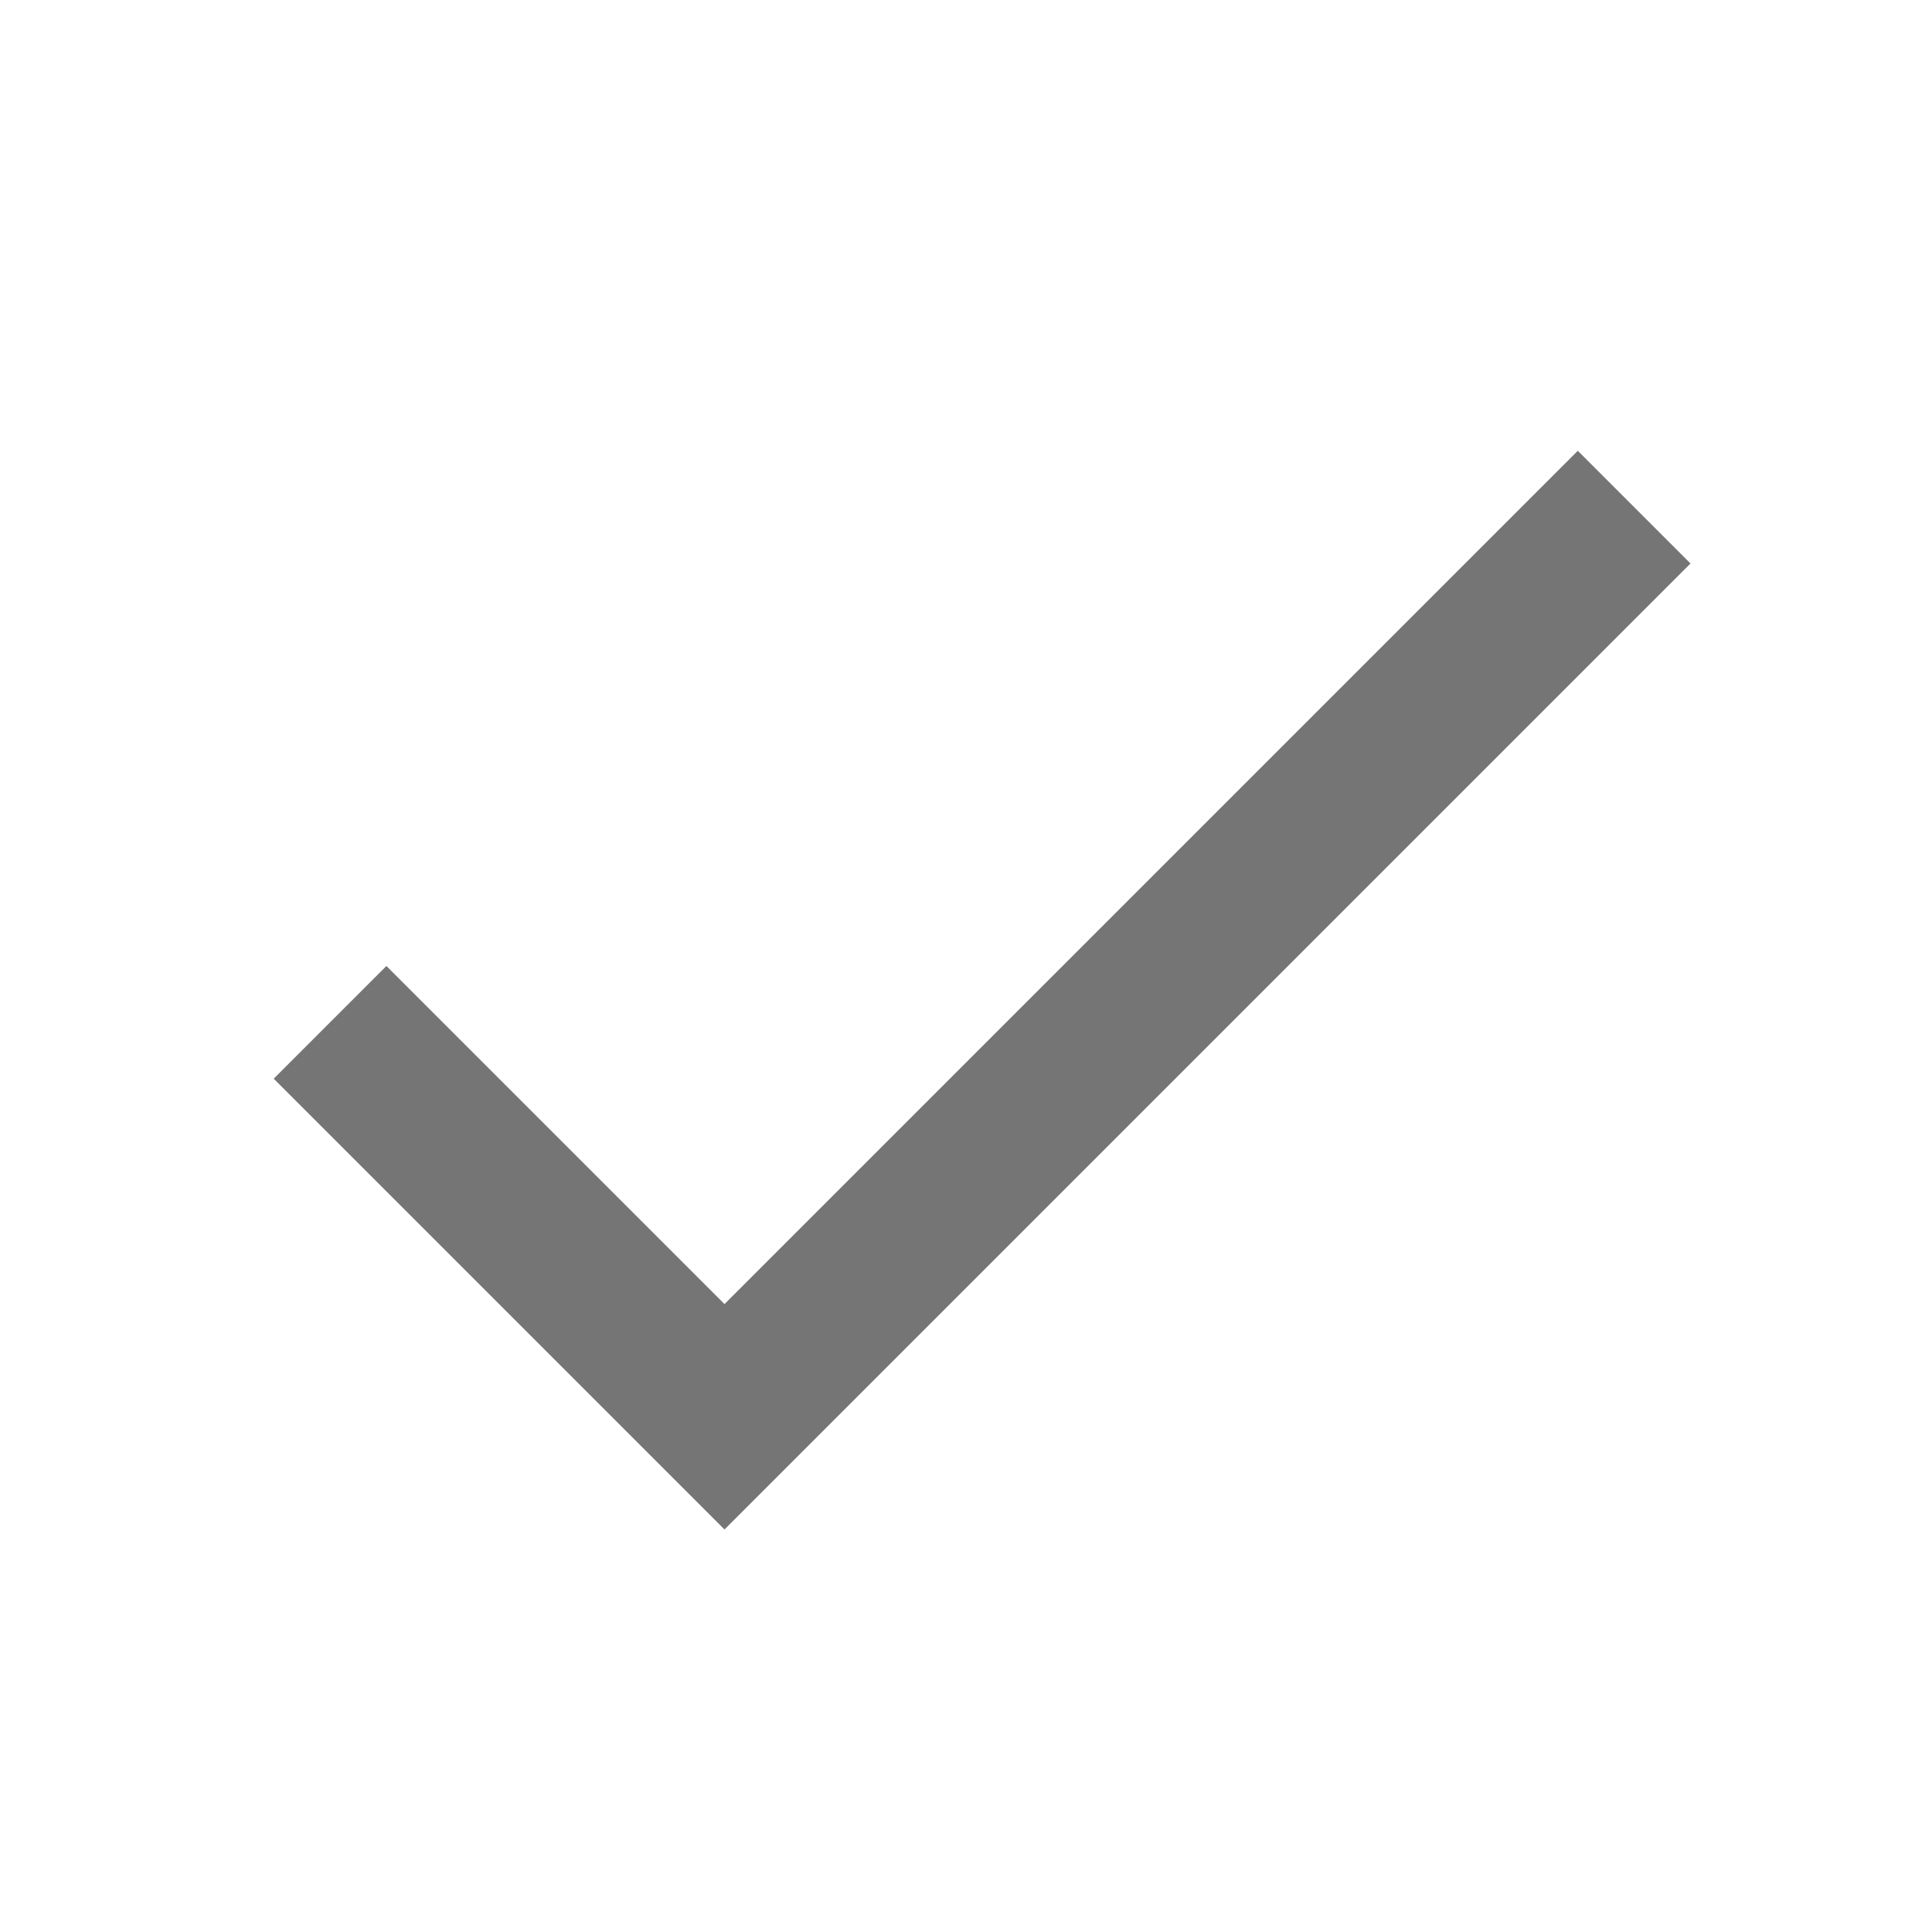
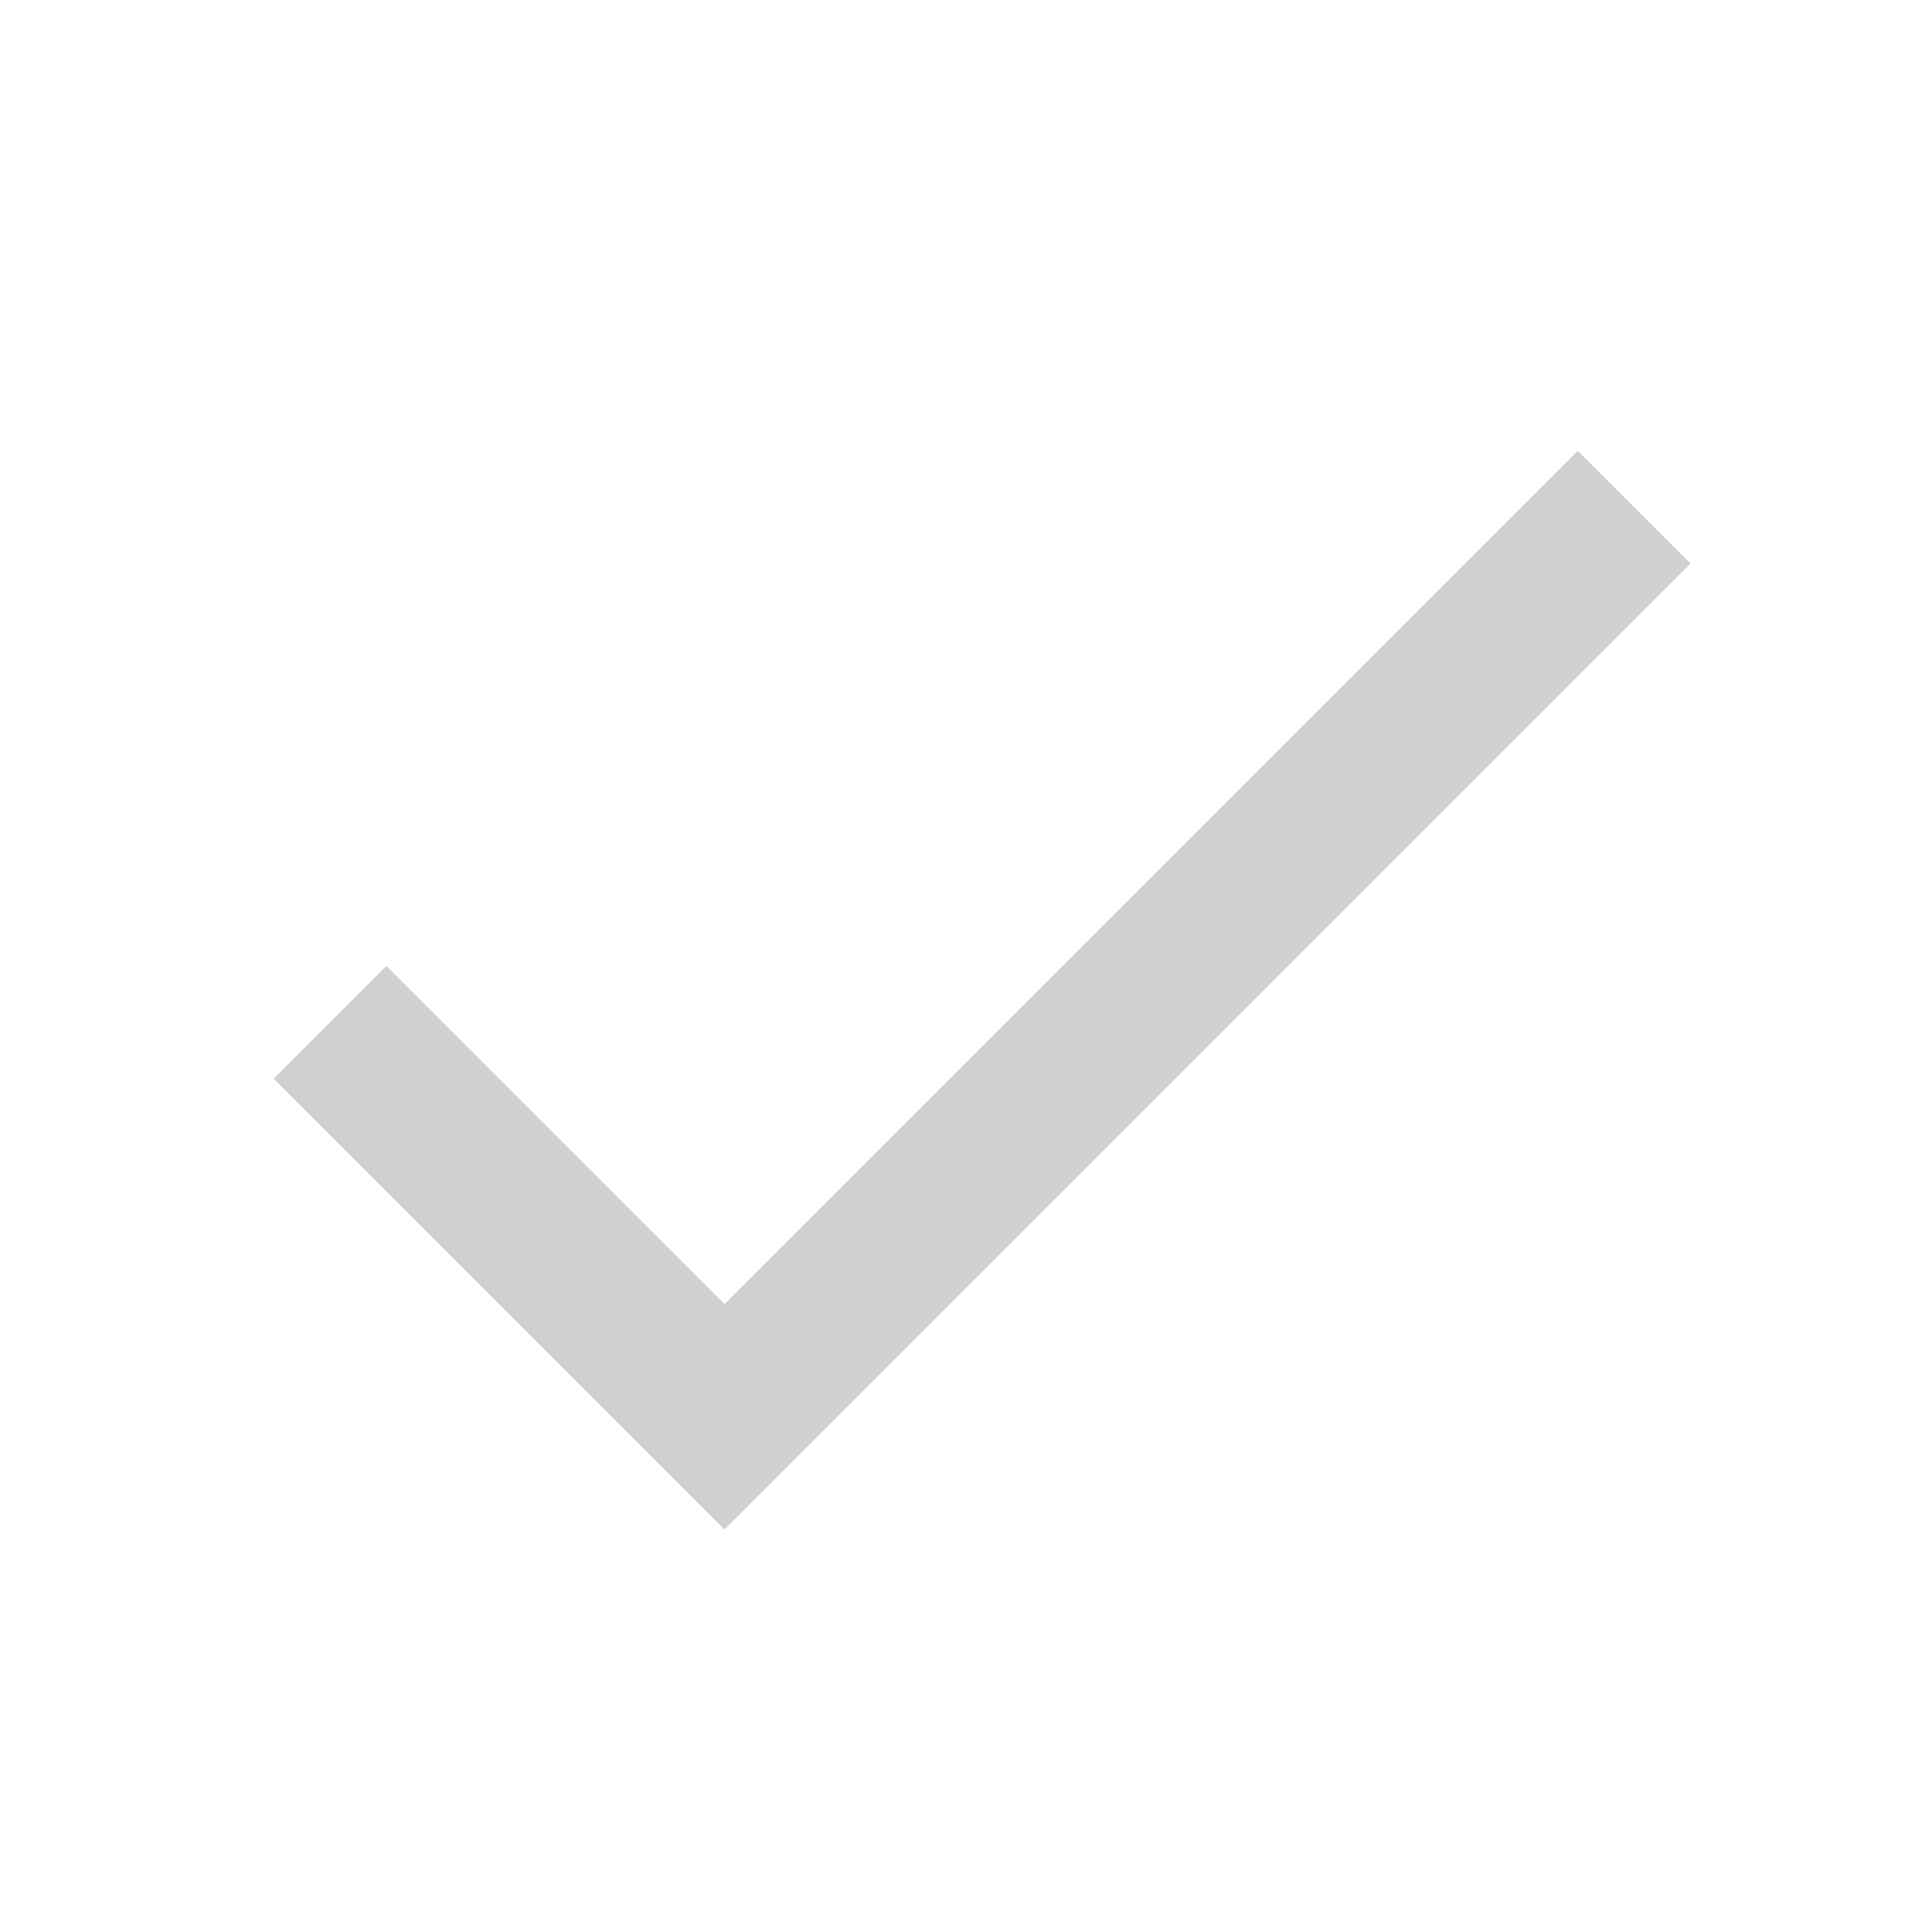
- <svg xmlns="http://www.w3.org/2000/svg" fill="#757575" height="24" viewBox="0 0 24 24" width="24">
+ <svg xmlns="http://www.w3.org/2000/svg" fill="#D0D0D0" height="24" viewBox="0 0 24 24" width="24">
  <path d="M0 0h24v24H0z" fill="none" />
  <path d="M9 16.2L4.8 12l-1.4 1.4L9 19 21 7l-1.4-1.4L9 16.2z" />
</svg>
